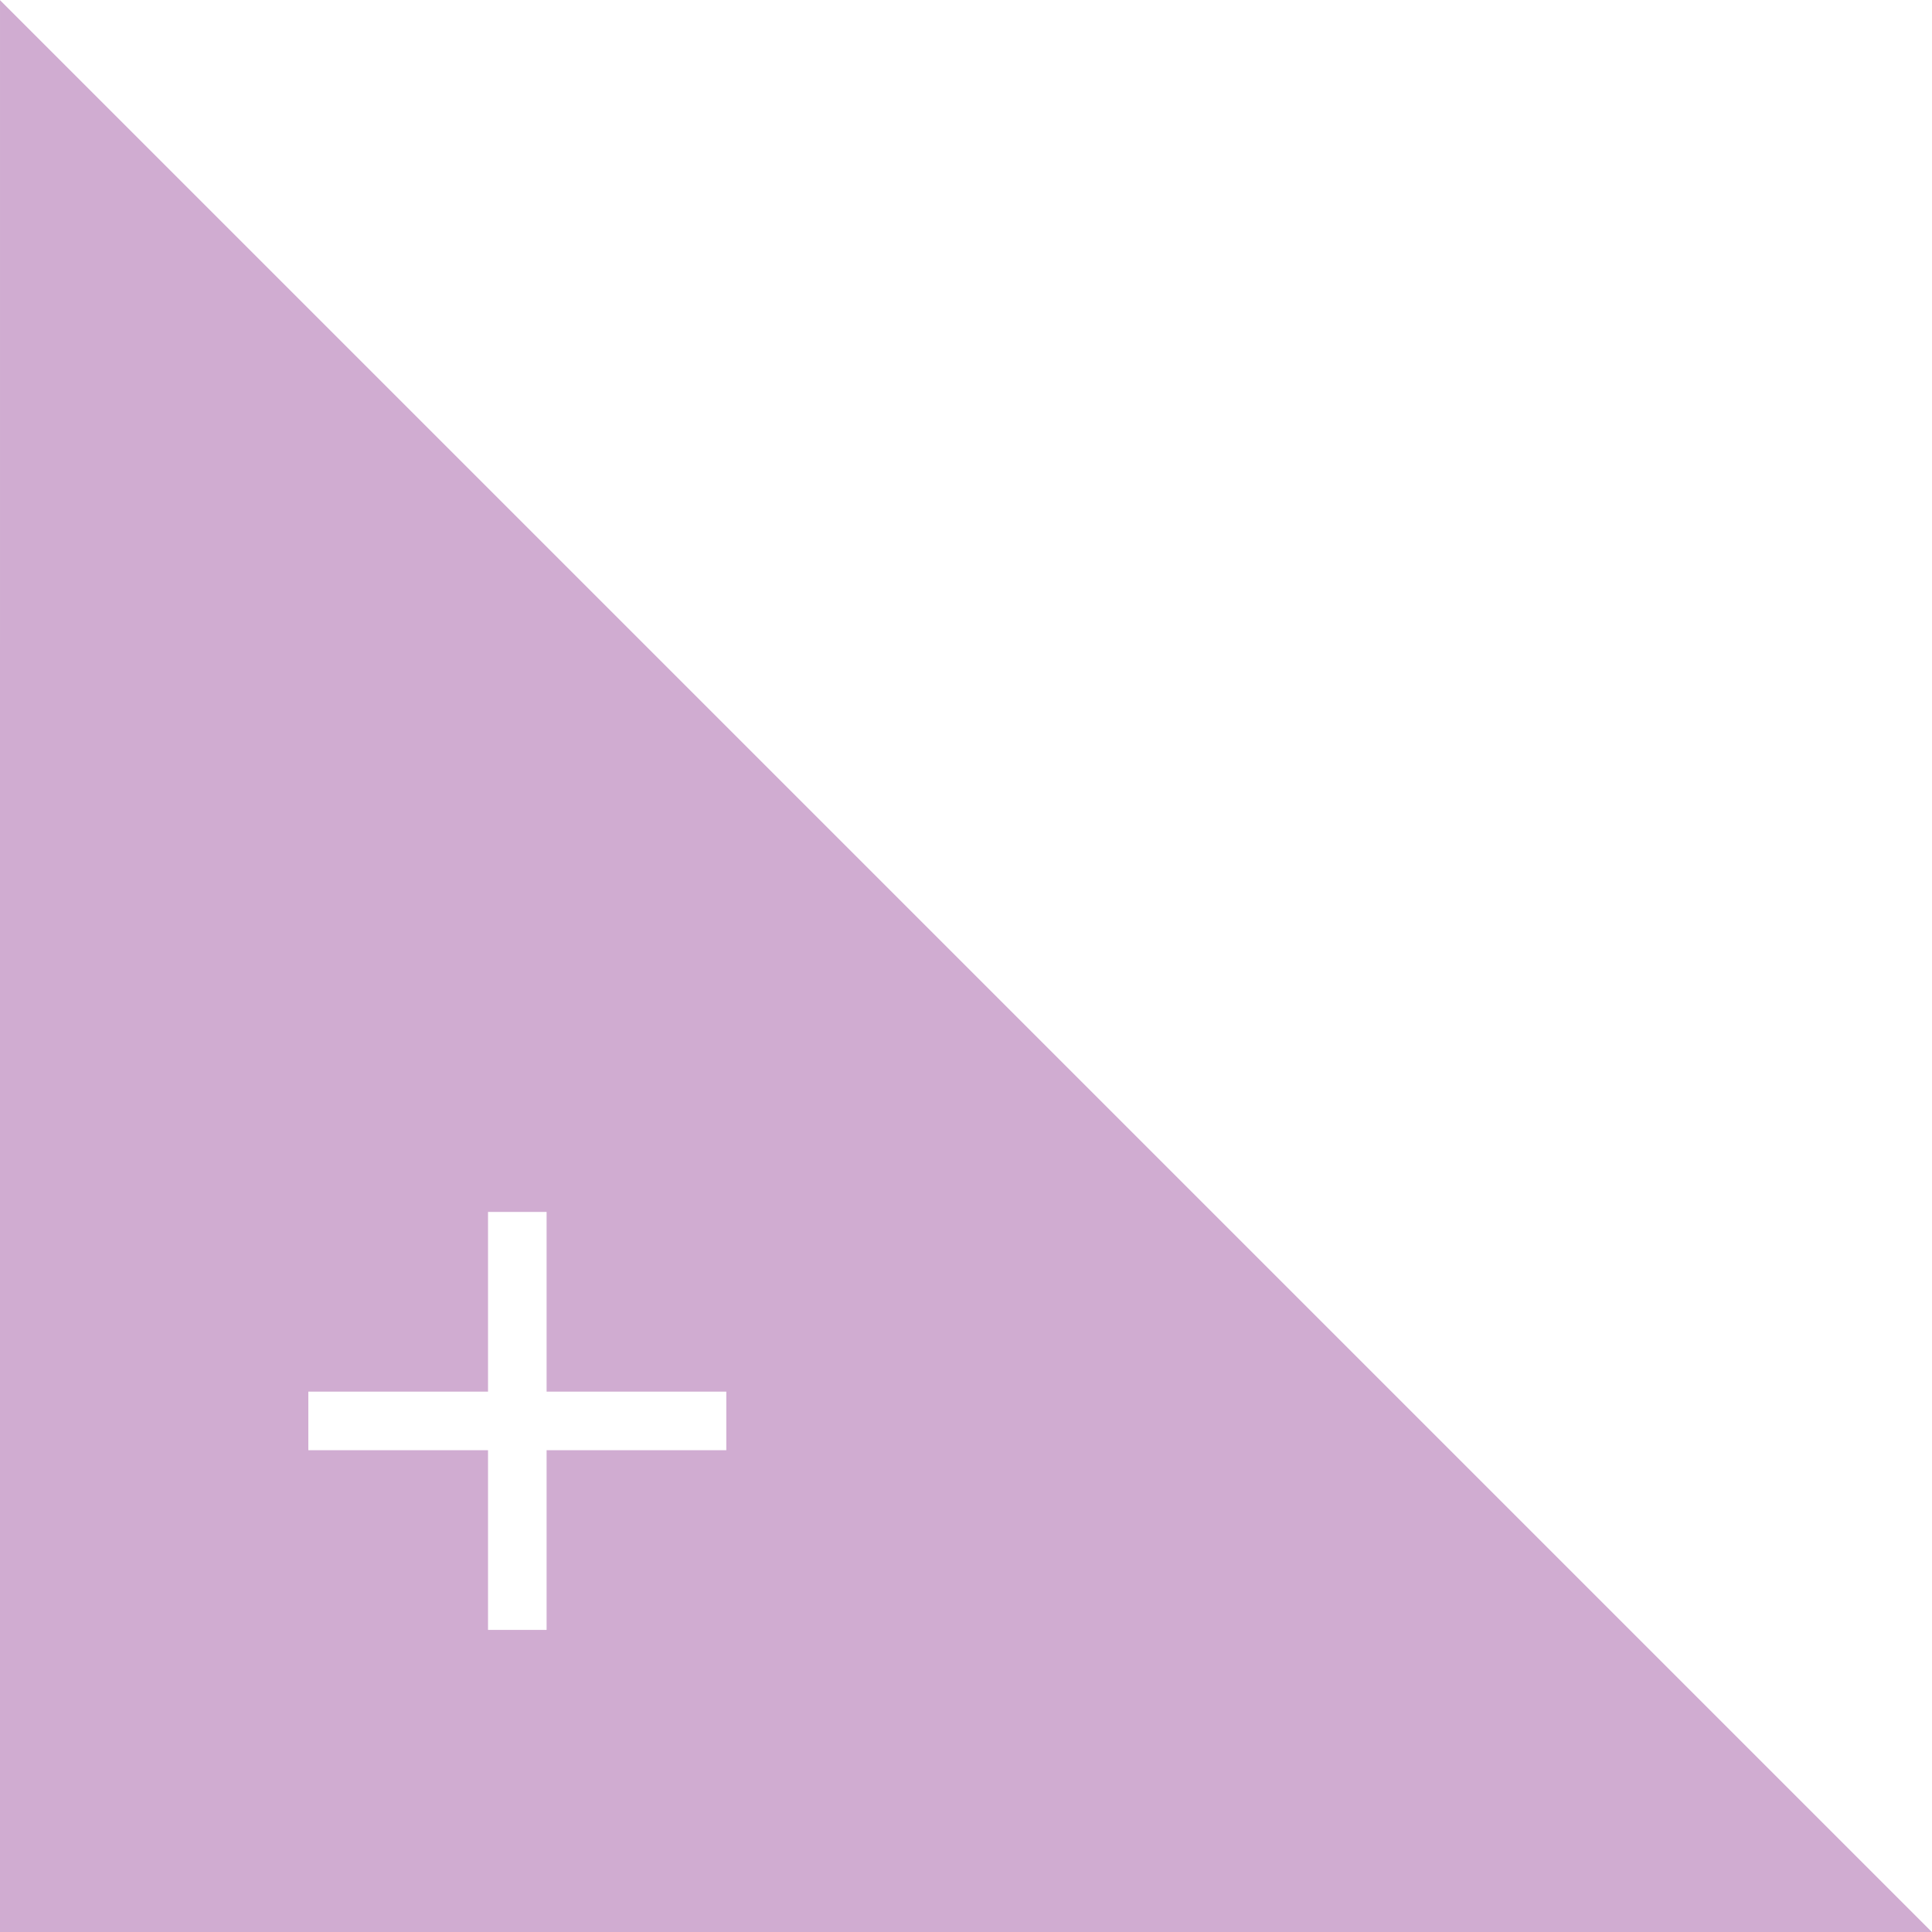
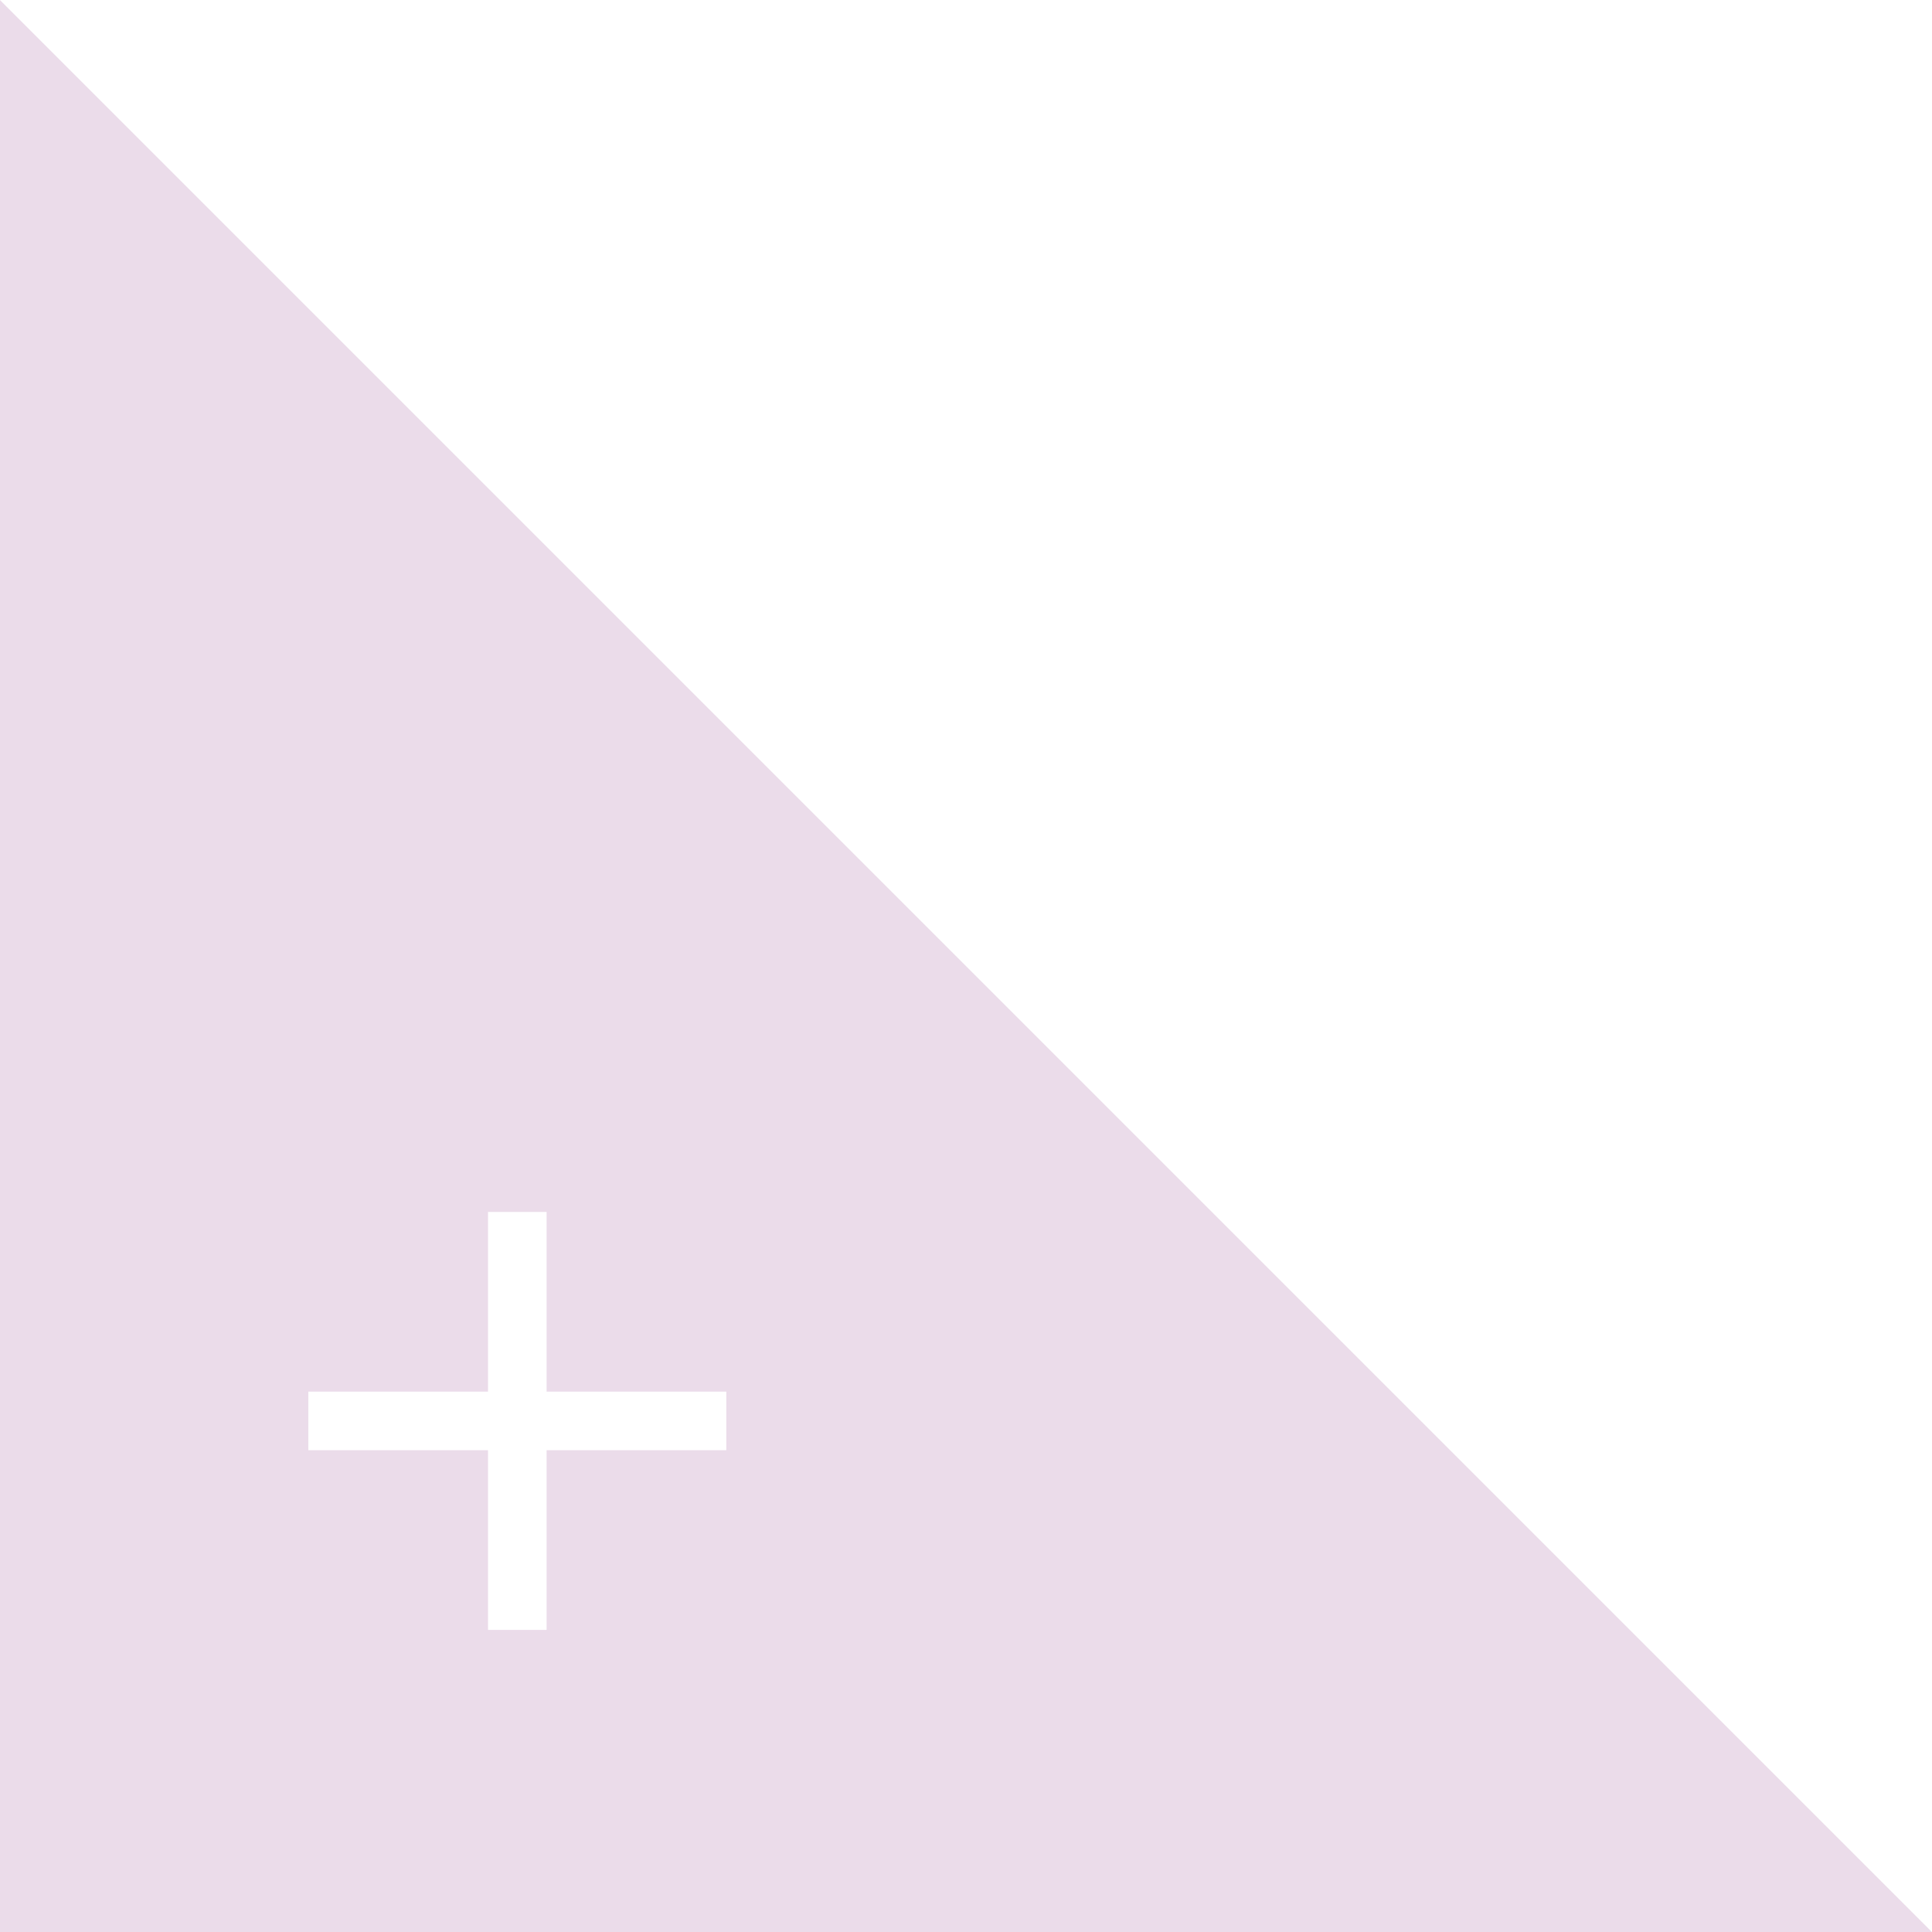
<svg xmlns="http://www.w3.org/2000/svg" id="Layer_1" data-name="Layer 1" width="100%" height="100%" viewBox="0 0 500 500">
  <defs>
    <style>
-       .cls-1, .cls-2 {
+       .cls-saved-passive-1, .cls-saved-passive-2 {
        fill: #fff;
      }

-       .cls-3 {
-         fill: #d0acd1;
+       .cls-saved-passive-3 {
+         fill: rgb(235, 220, 234);
      }

-       .cls-2 {
+       .cls-saved-passive-2 {
        stroke: #fff;
        stroke-miterlimit: 10;
        stroke-width: 4px;
      }
    </style>
  </defs>
-   <polygon class="cls-3" points="0 500 500 499.998 .002 0 0 500" />
-   <polygon class="cls-1" points="500 0 0 .002 499.998 500 500 0" />
-   <path class="cls-2" d="M128.3,419.816v-46.503h-46.503v-11.161h46.503v-46.503h11.161v46.503h46.503v11.161h-46.503v46.503h-11.161Z" />
+   <polygon class="cls-saved-passive-3" points="0 500 500 499.998 .002 0 0 500" />
+   <polygon class="cls-saved-passive-1" points="500 0 0 .002 499.998 500 500 0" />
+   <path class="cls-saved-passive-2" d="M128.3,419.816v-46.503h-46.503v-11.161h46.503v-46.503h11.161v46.503h46.503v11.161h-46.503v46.503h-11.161Z" />
</svg>
